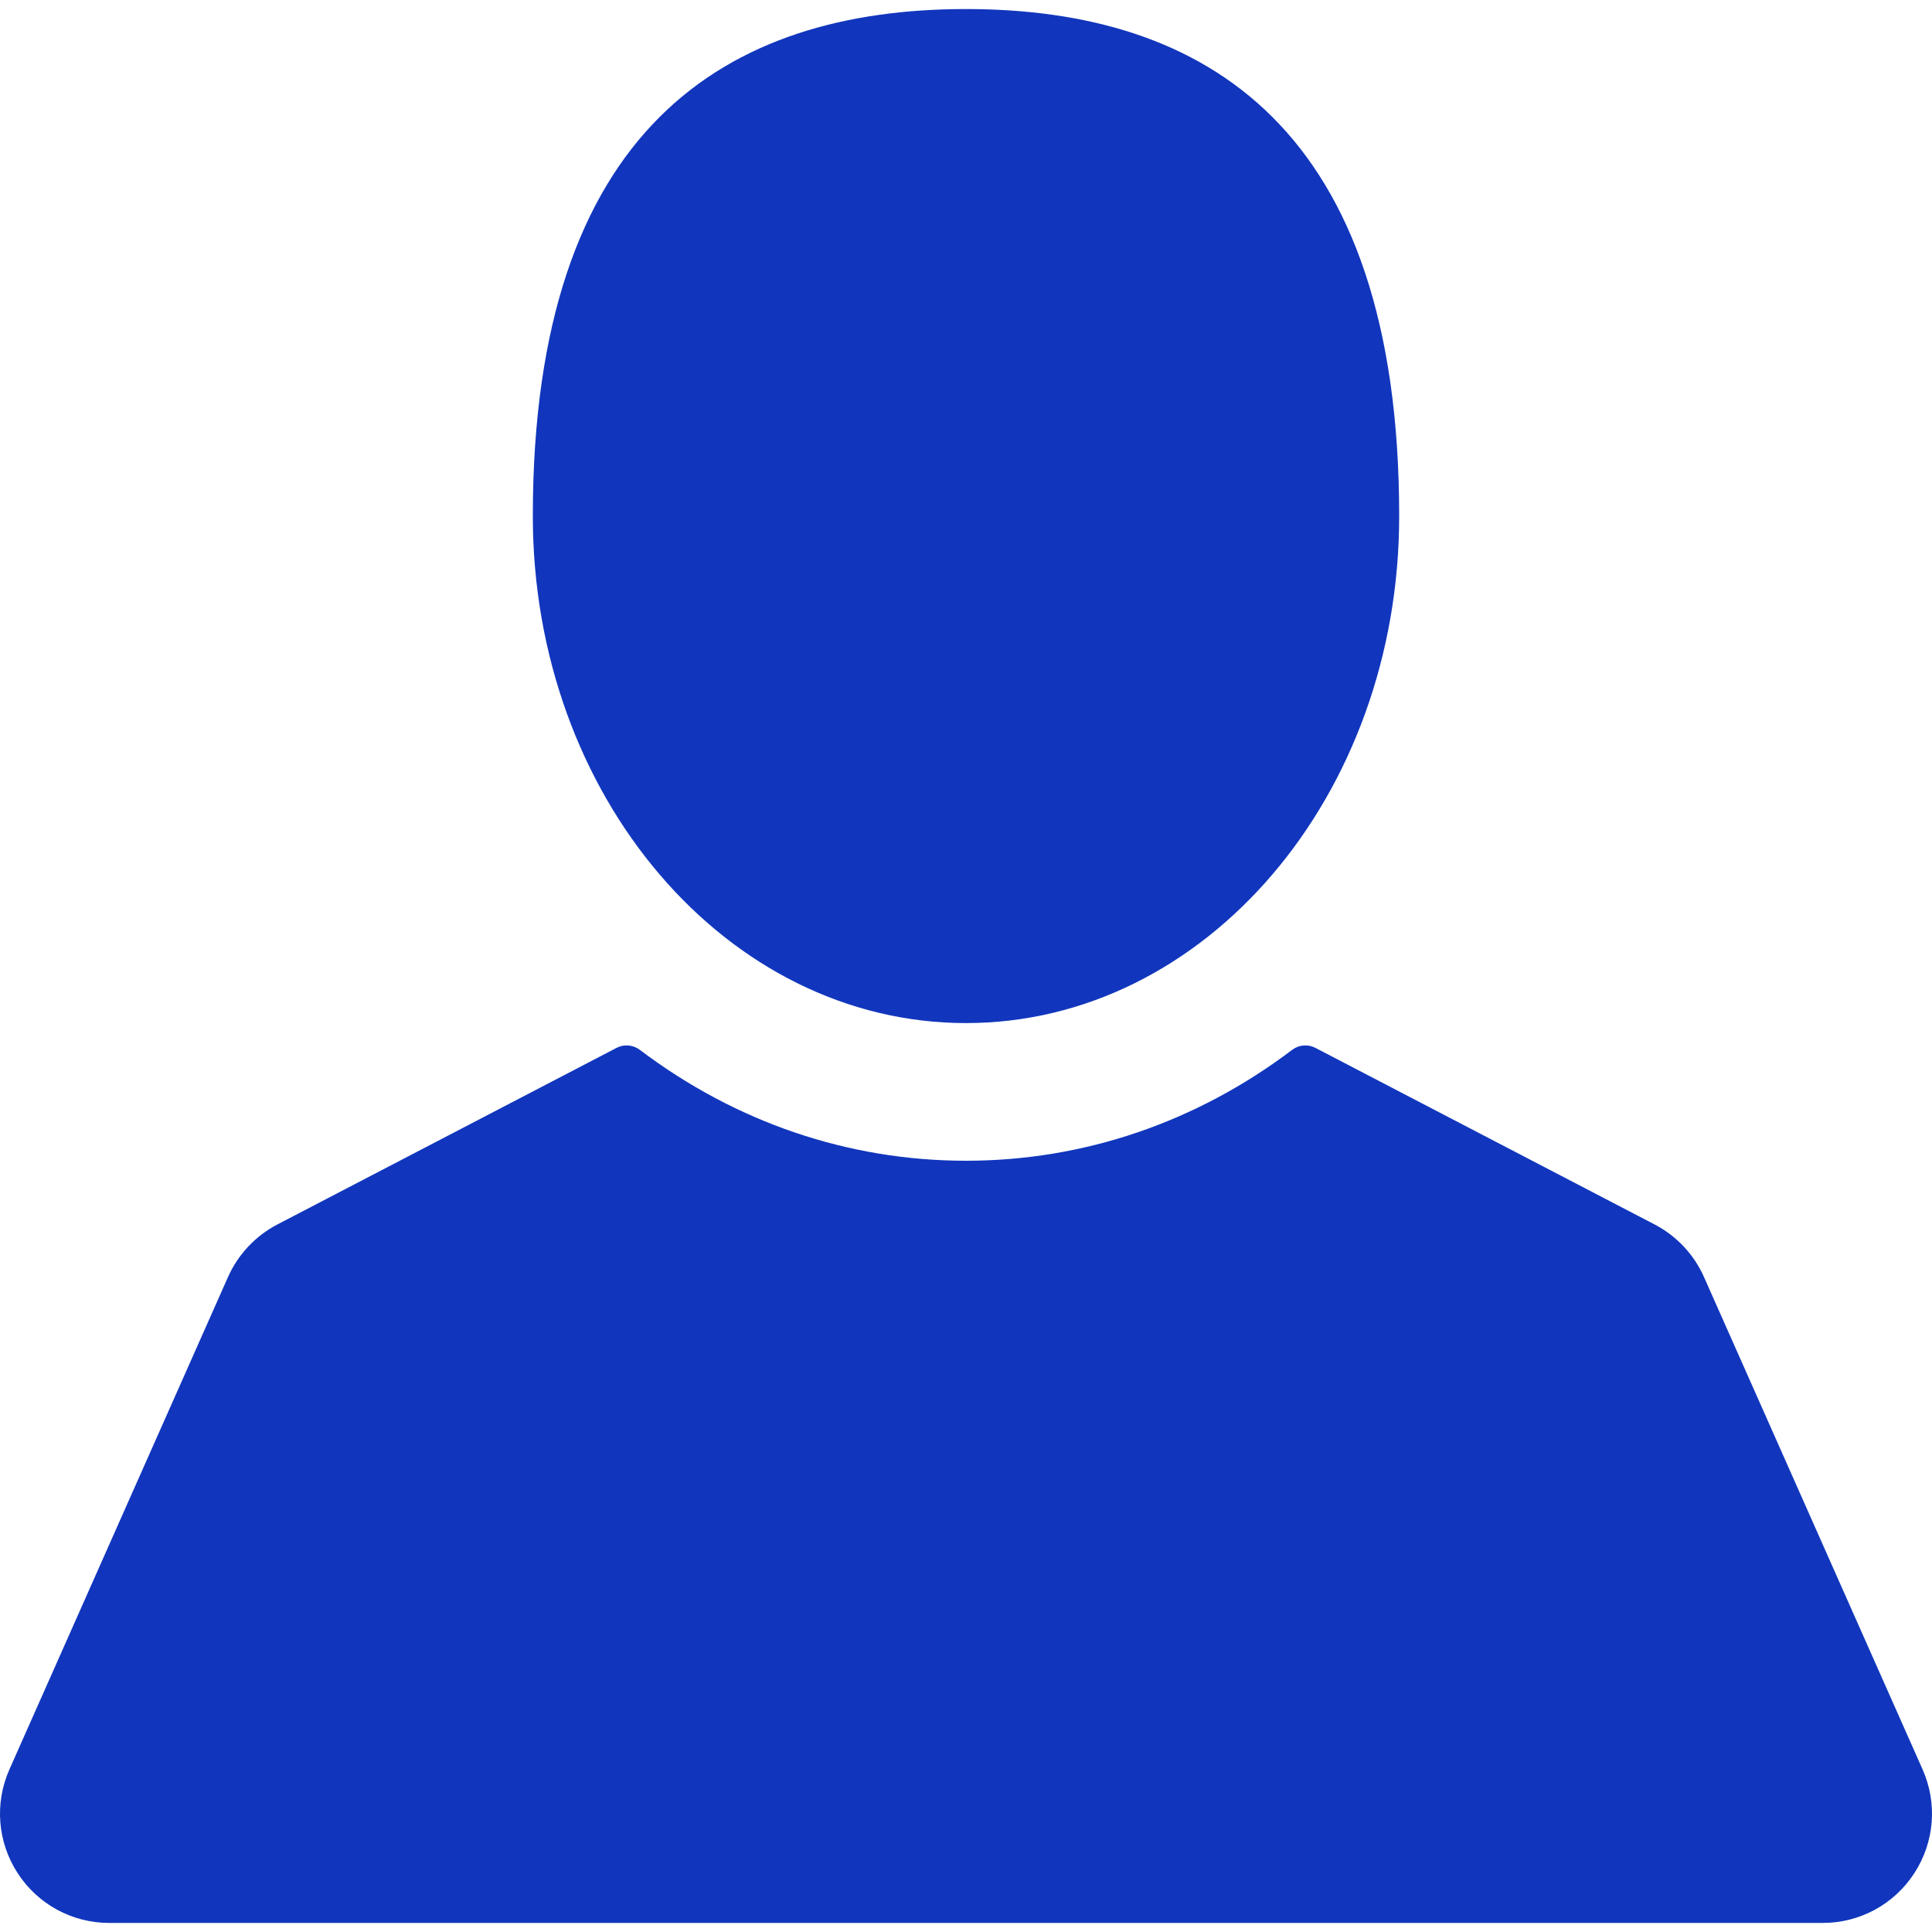
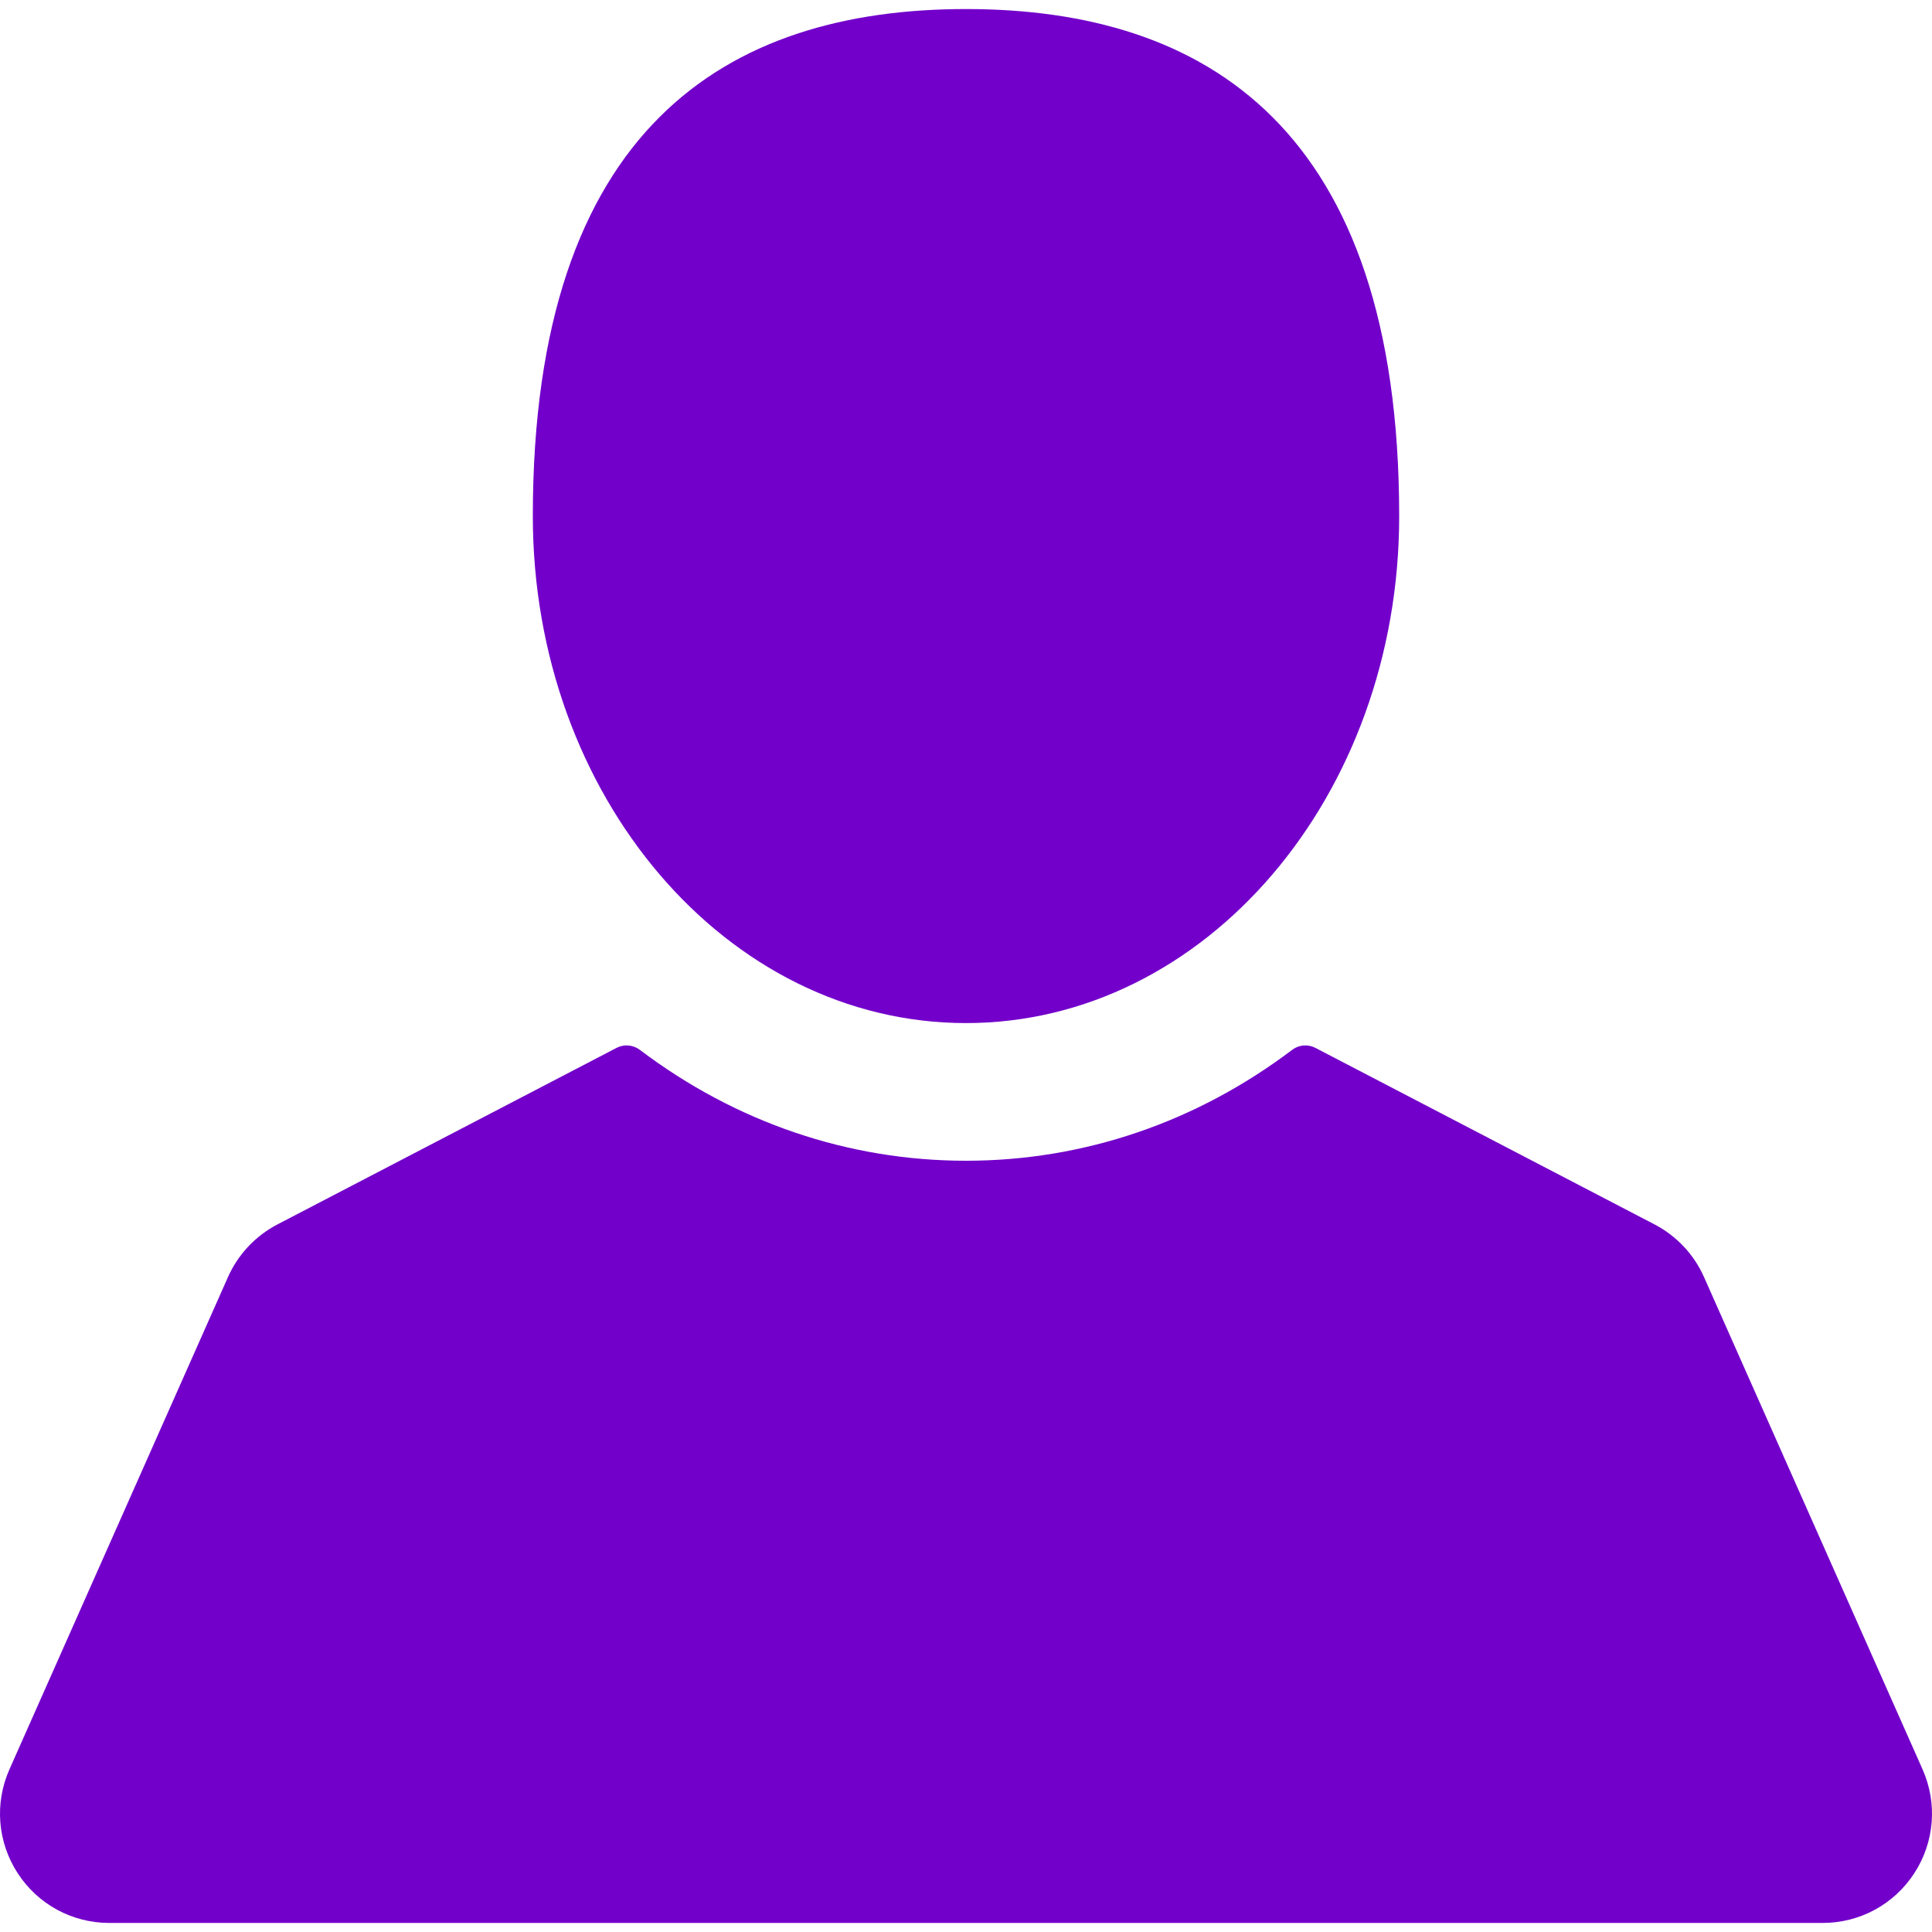
- <svg xmlns="http://www.w3.org/2000/svg" version="1.1" id="Capa_1" x="0px" y="0px" width="409.165px" height="409.164px" viewBox="0 0 409.165 409.164" fill="#1136bd" style="enable-background:new 0 0 409.165 409.164;" xml:space="preserve">
+ <svg xmlns="http://www.w3.org/2000/svg" version="1.1" id="Capa_1" x="0px" y="0px" width="409.165px" height="409.164px" viewBox="0 0 409.165 409.164" fill="#7200ca" style="enable-background:new 0 0 409.165 409.164;" xml:space="preserve">
  <g>
    <g>
      <path d="M204.583,216.671c50.664,0,91.74-48.075,91.74-107.378c0-82.237-41.074-107.377-91.74-107.377    c-50.668,0-91.74,25.14-91.74,107.377C112.844,168.596,153.916,216.671,204.583,216.671z" />
      <path d="M407.164,374.717L360.88,270.454c-2.117-4.771-5.836-8.728-10.465-11.138l-71.83-37.392    c-1.584-0.823-3.502-0.663-4.926,0.415c-20.316,15.366-44.203,23.488-69.076,23.488c-24.877,0-48.762-8.122-69.078-23.488    c-1.428-1.078-3.346-1.238-4.93-0.415L58.75,259.316c-4.631,2.41-8.346,6.365-10.465,11.138L2.001,374.717    c-3.191,7.188-2.537,15.412,1.75,22.005c4.285,6.592,11.537,10.526,19.4,10.526h362.861c7.863,0,15.117-3.936,19.402-10.527    C409.699,390.129,410.355,381.902,407.164,374.717z" />
    </g>
  </g>
  <g>
</g>
  <g>
</g>
  <g>
</g>
  <g>
</g>
  <g>
</g>
  <g>
</g>
  <g>
</g>
  <g>
</g>
  <g>
</g>
  <g>
</g>
  <g>
</g>
  <g>
</g>
  <g>
</g>
  <g>
</g>
  <g>
</g>
</svg>
